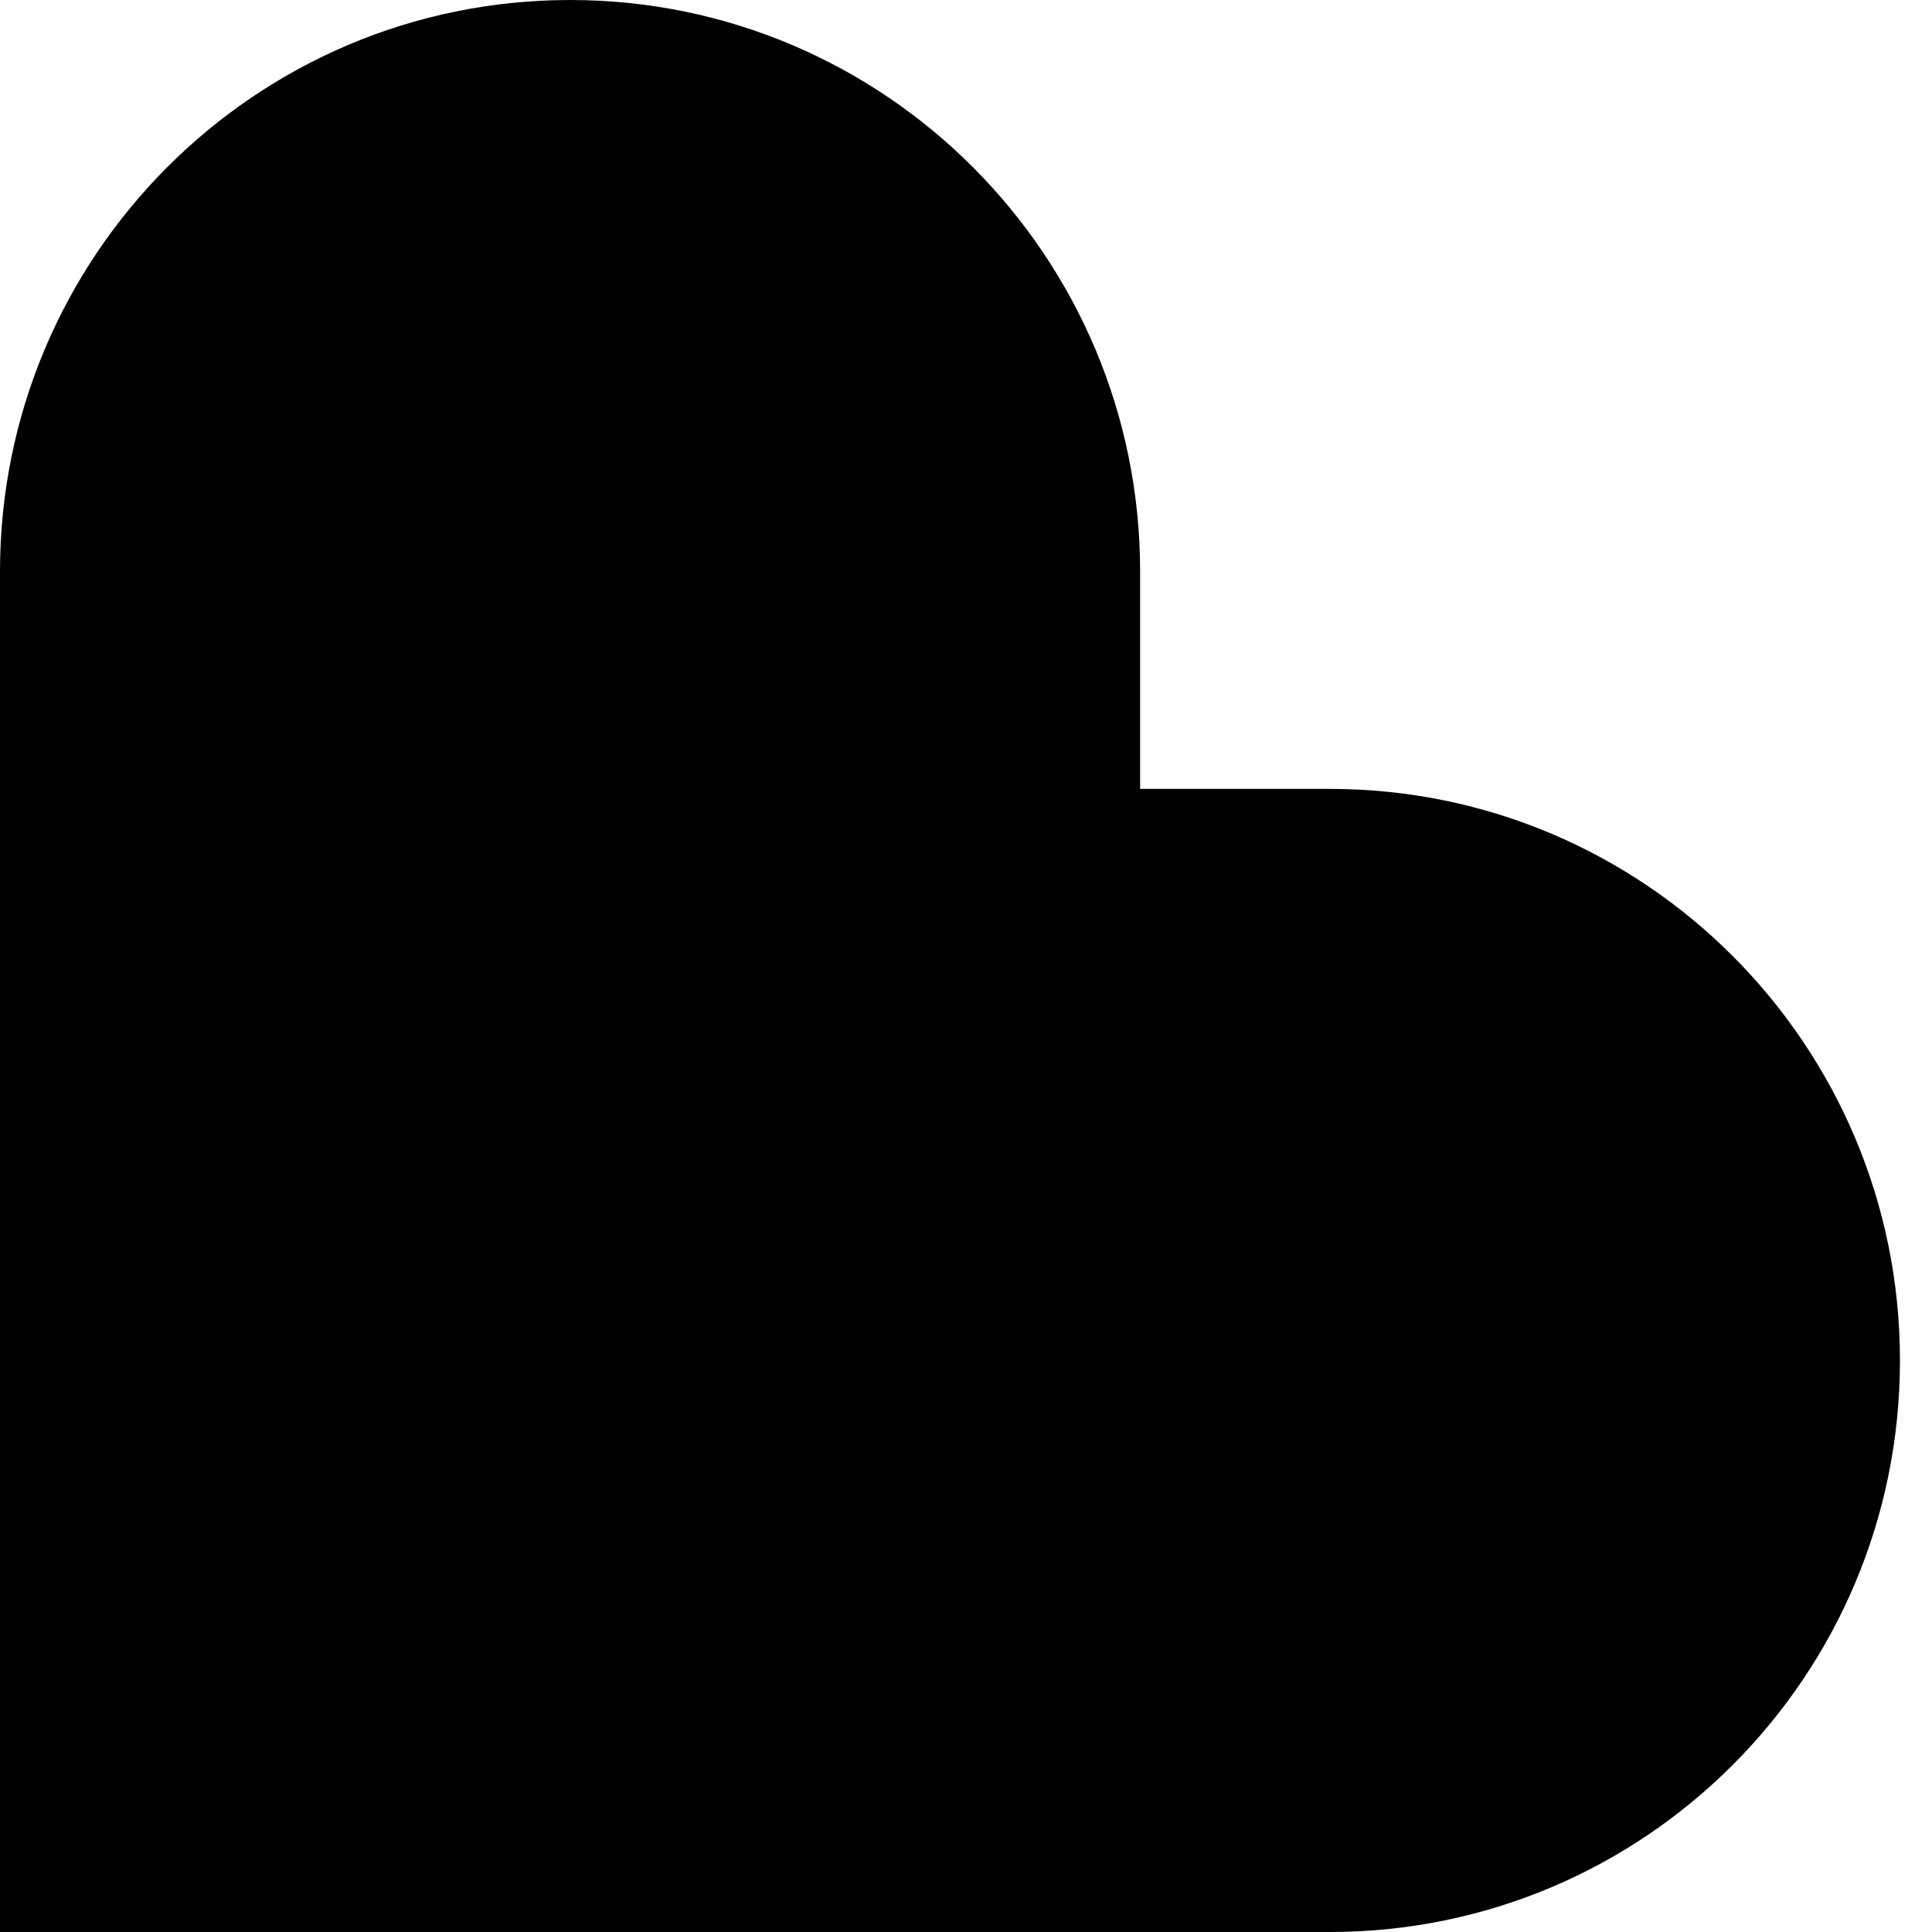
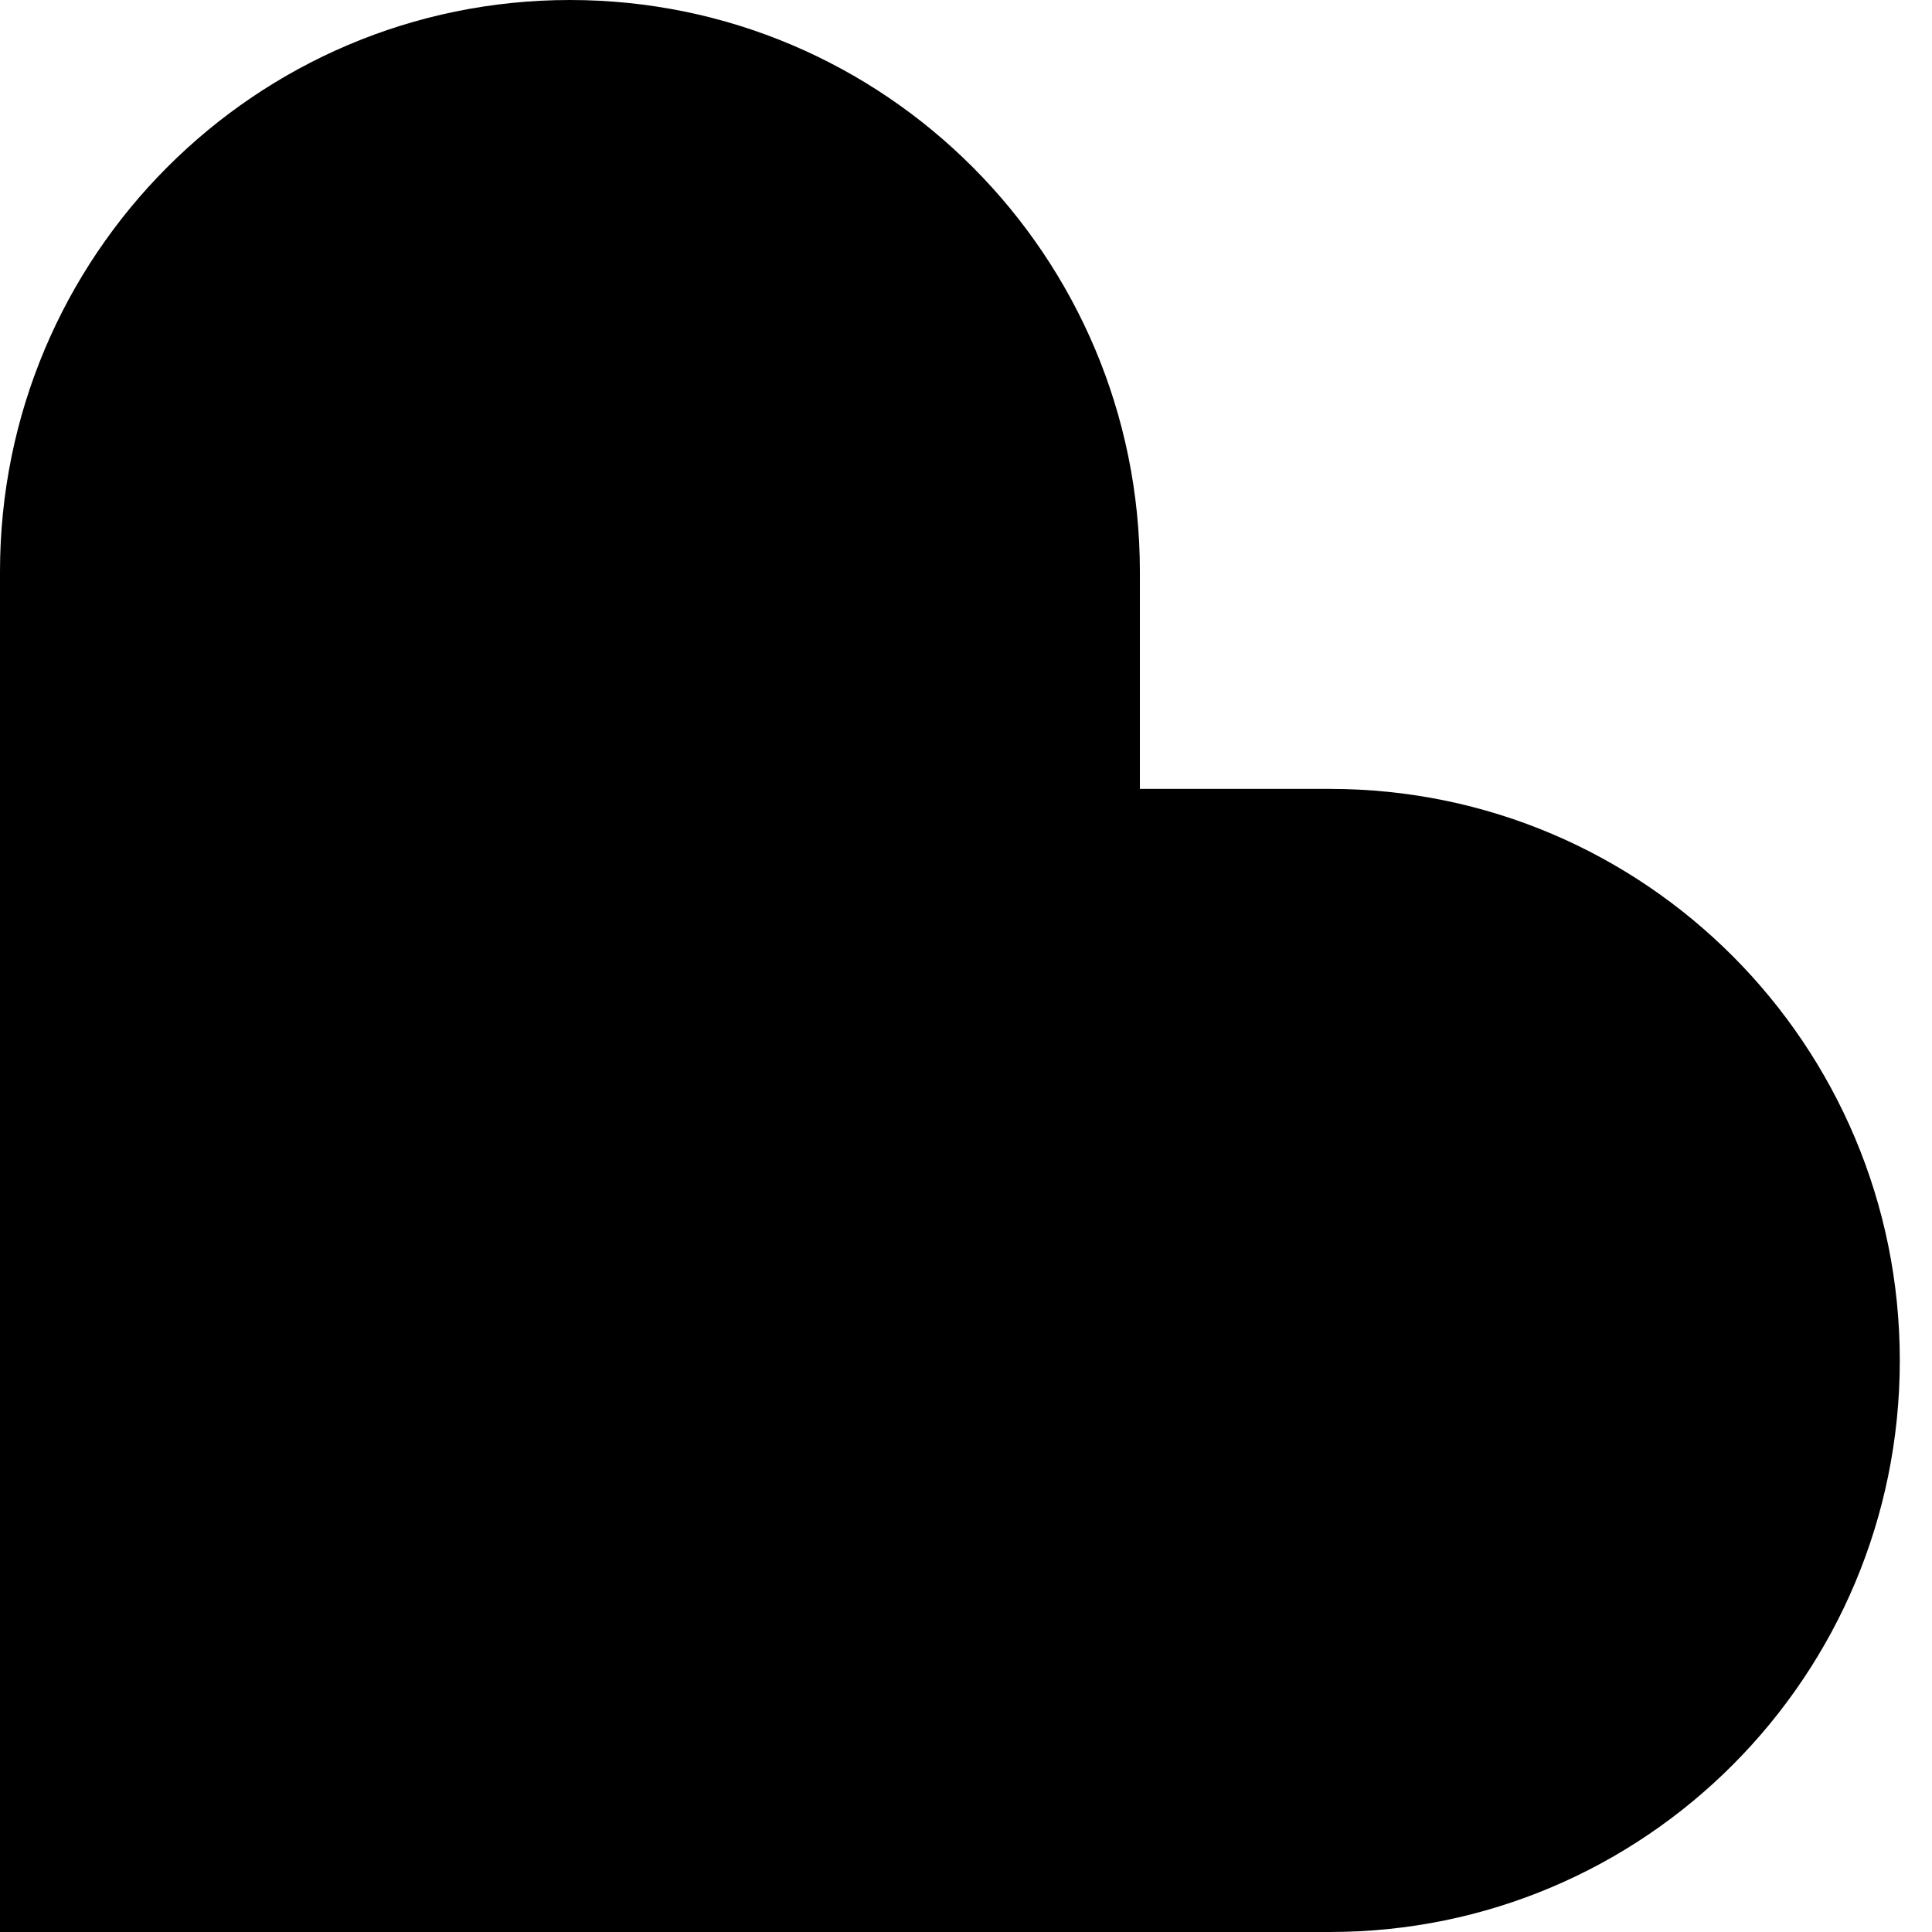
<svg xmlns="http://www.w3.org/2000/svg" fill="currentColor" color="#000" viewBox="0 0 600 600">
-   <g transform="translate(0 0) scale(25)">
-     <path clip-rule="evenodd" d="M7.082 0c3.91 0 7.081 3.179 7.081 7.1v2.7h2.357c3.91 0 7.082 3.178 7.082 7.1 0 3.923-3.17 7.1-7.082 7.1H0V7.1C0 3.18 3.17 0 7.082 0z" />
-   </g>
+   <path d="M177 0c97.8 0 177 79.5 177 177.5V245h59c97.8 0 177 79.5 177 177.5S510.9 600 413 600H0V177.5C0 79.5 79.3 0 177 0" clip-rule="evenodd" />
</svg>
